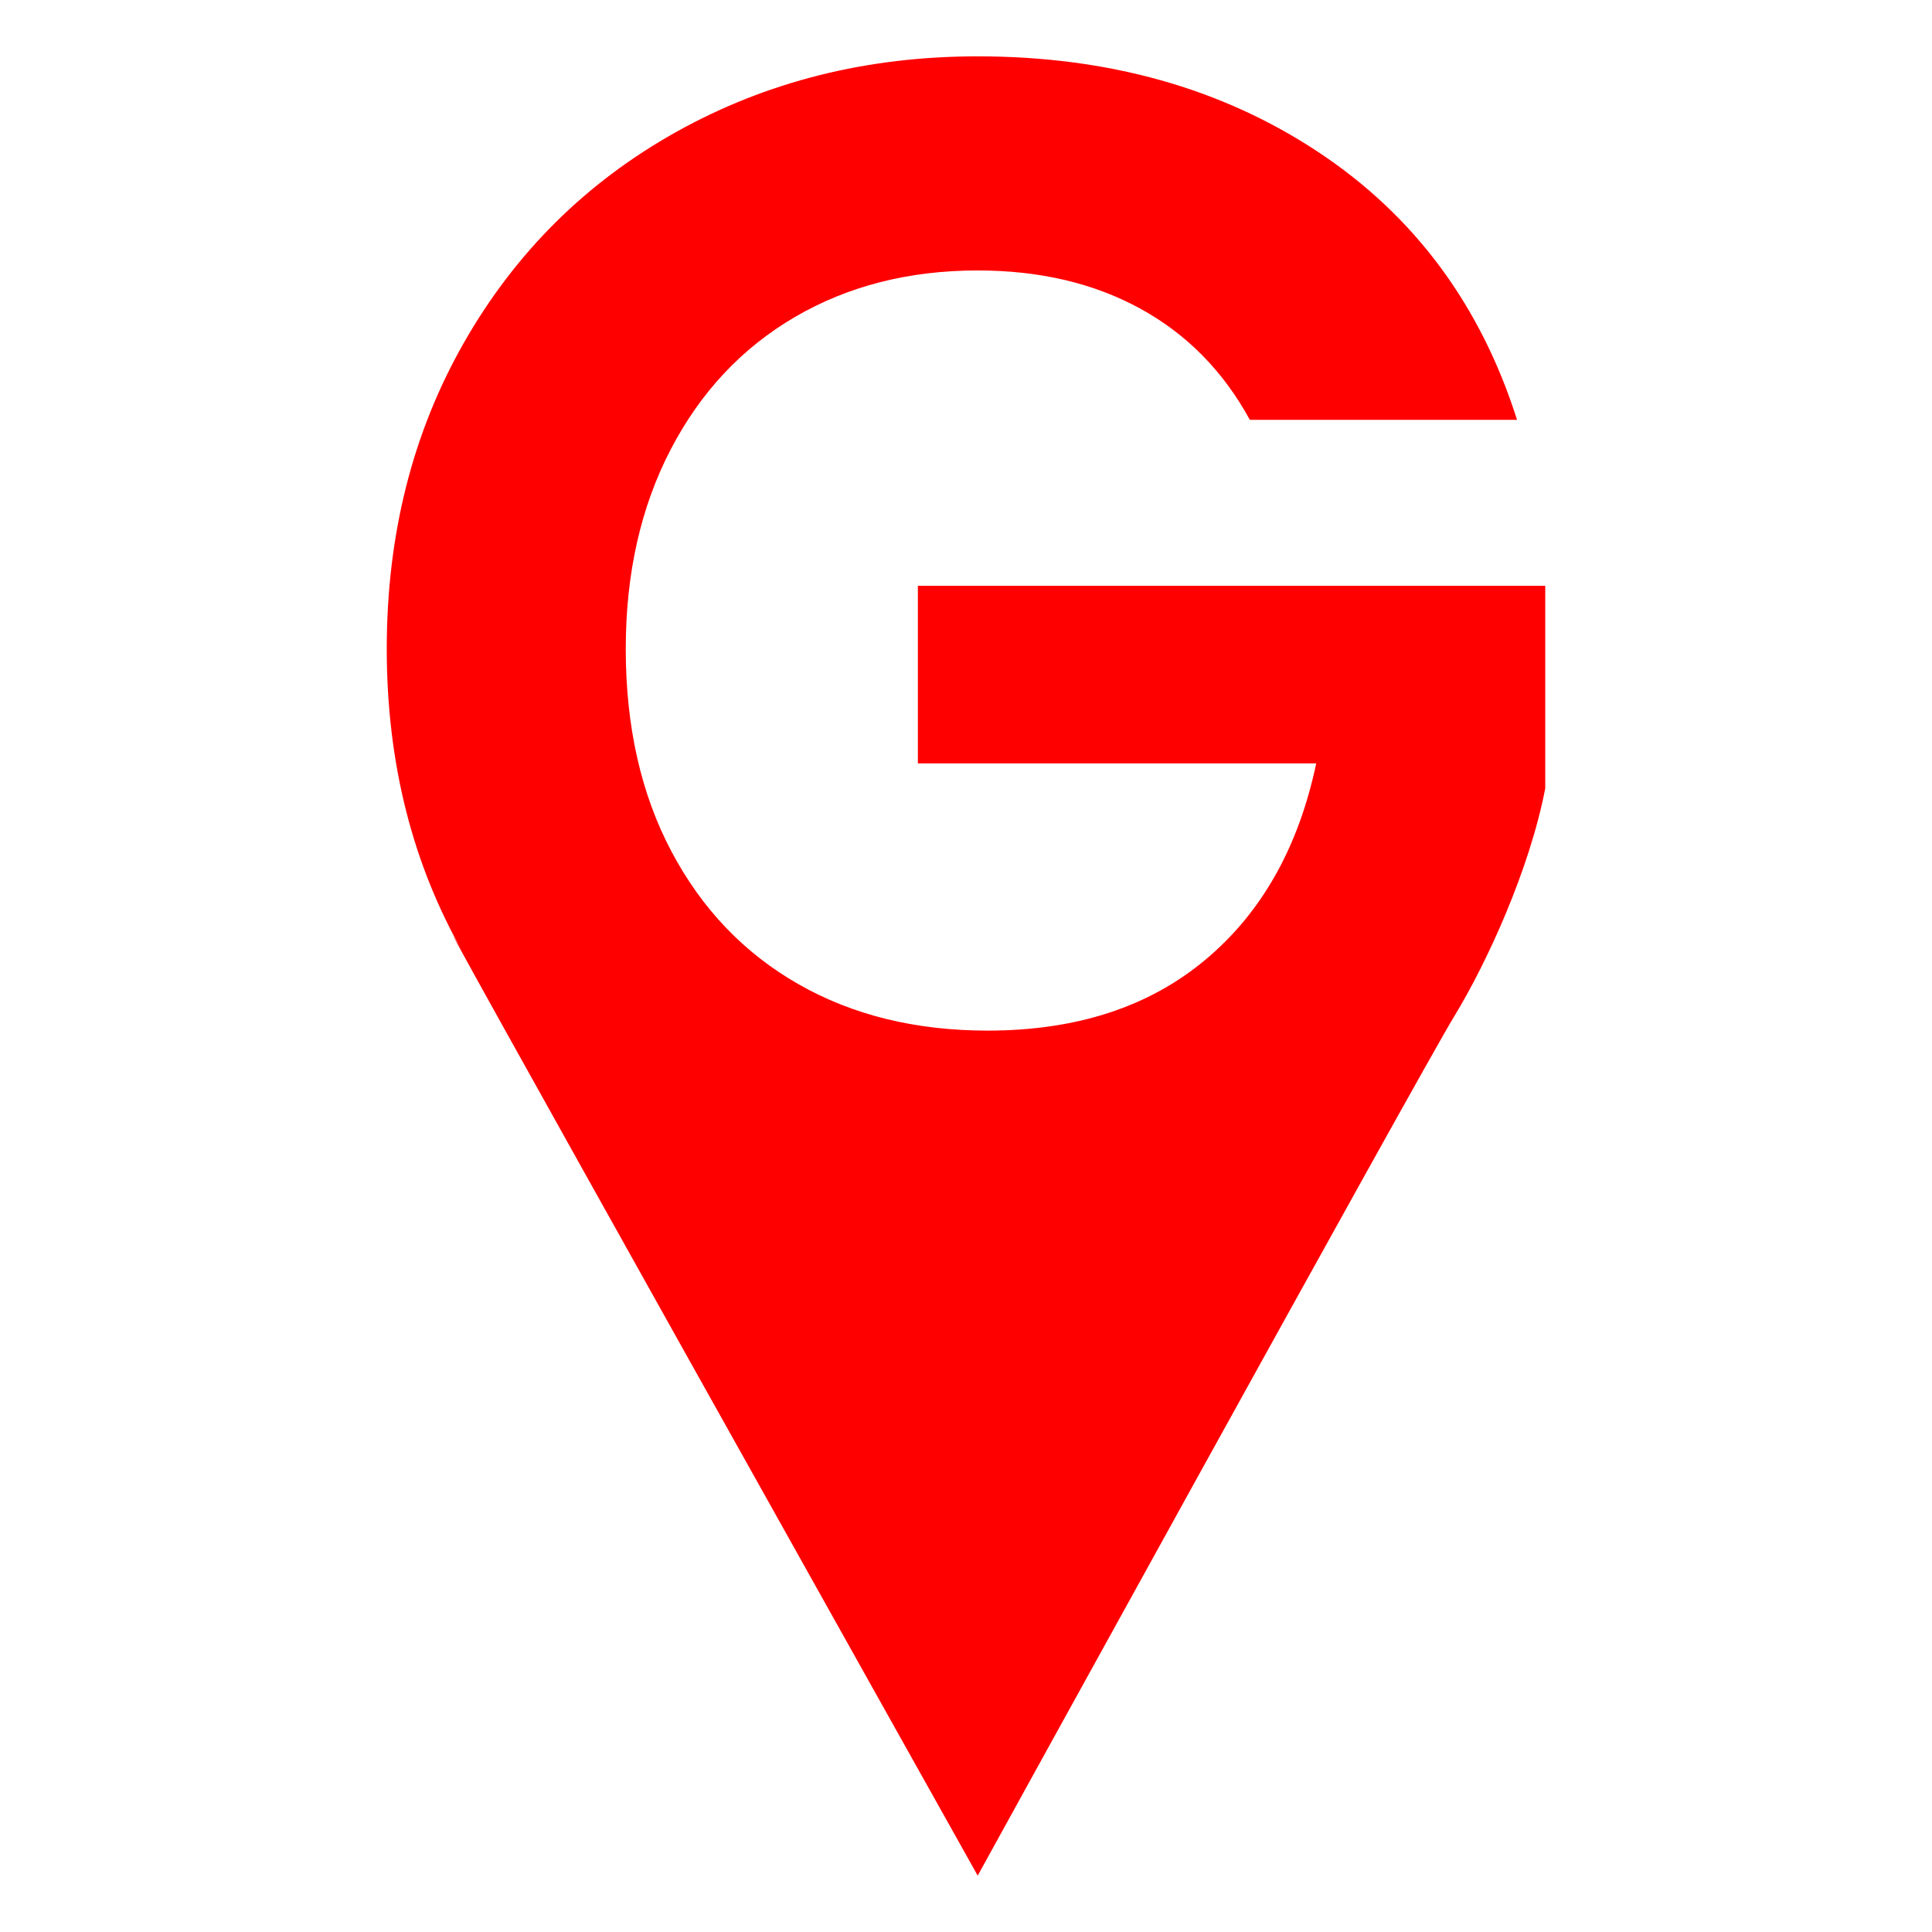
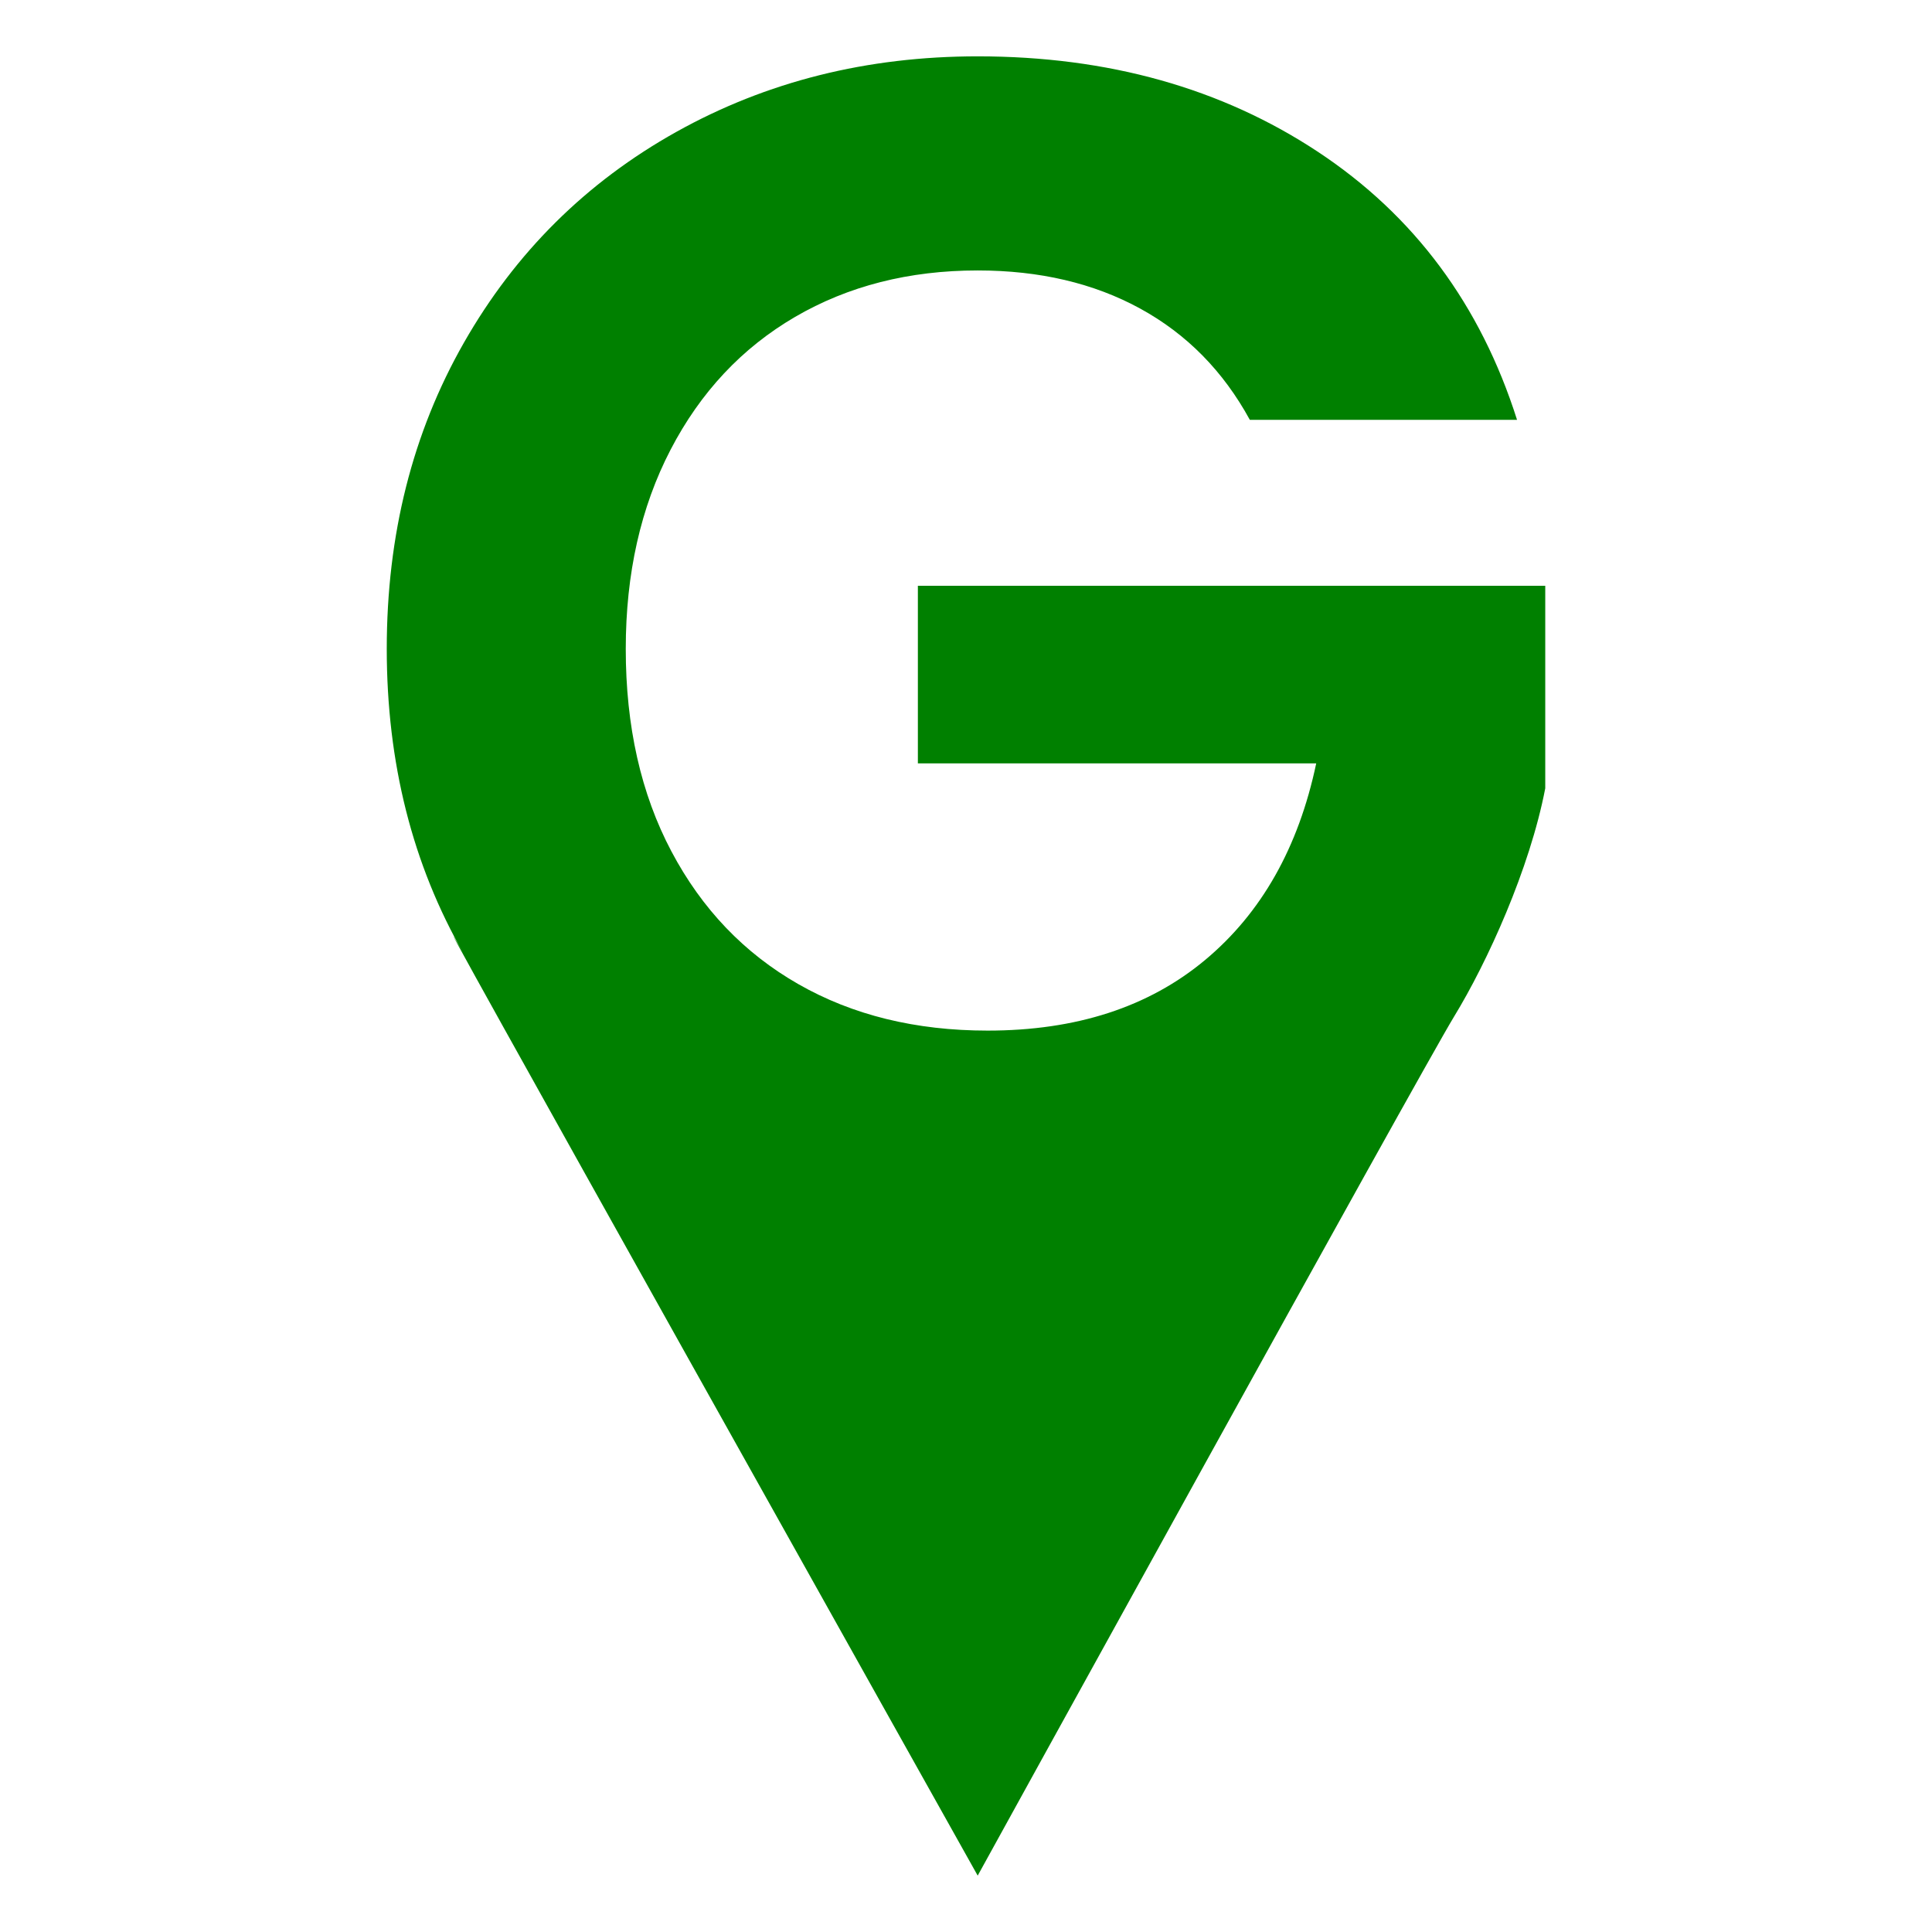
<svg xmlns="http://www.w3.org/2000/svg" id="Agrupar_4_copiar" data-name="Agrupar 4 copiar" width="400" height="400" viewBox="0 0 2000 2000">
  <defs>
    <style>
      .cls-1 {
-         fill: red;
+         fill: green;
        fill-rule: evenodd;
      }
    </style>
  </defs>
  <g id="Agrupar_3_copiar_2" data-name="Agrupar 3 copiar 2">
    <g id="LOGO">
      <path id="g_copiar_2" data-name="g copiar 2" class="cls-1" d="M1570.43,434.6q-56.7-178.674-206.18-277.481-149.475-98.781-352.22-98.794-171.825,0-311.843,78.175-140.055,78.2-219.924,218.206-79.893,140.057-79.893,317,0,176.984,79.893,316.14C379.714,812.7,1012.11,1941.64,1012.11,1941.64s458.89-833.2,493.16-889.3,78.32-152.68,94.37-236.306V606.419H950.178V790.262H1362.54q-27.51,130.593-115.12,203.6-87.63,73.045-225.08,73.017-111.705,0-195.869-48.1-84.2-48.087-131.439-137.456-47.276-89.317-47.248-209.615,0-116.82,46.39-206.178,46.389-89.318,128.861-137.453,82.471-48.081,189-48.108,96.21,0,168.38,39.518,72.165,39.545,113.4,115.116h276.62Z" />
    </g>
  </g>
</svg>
